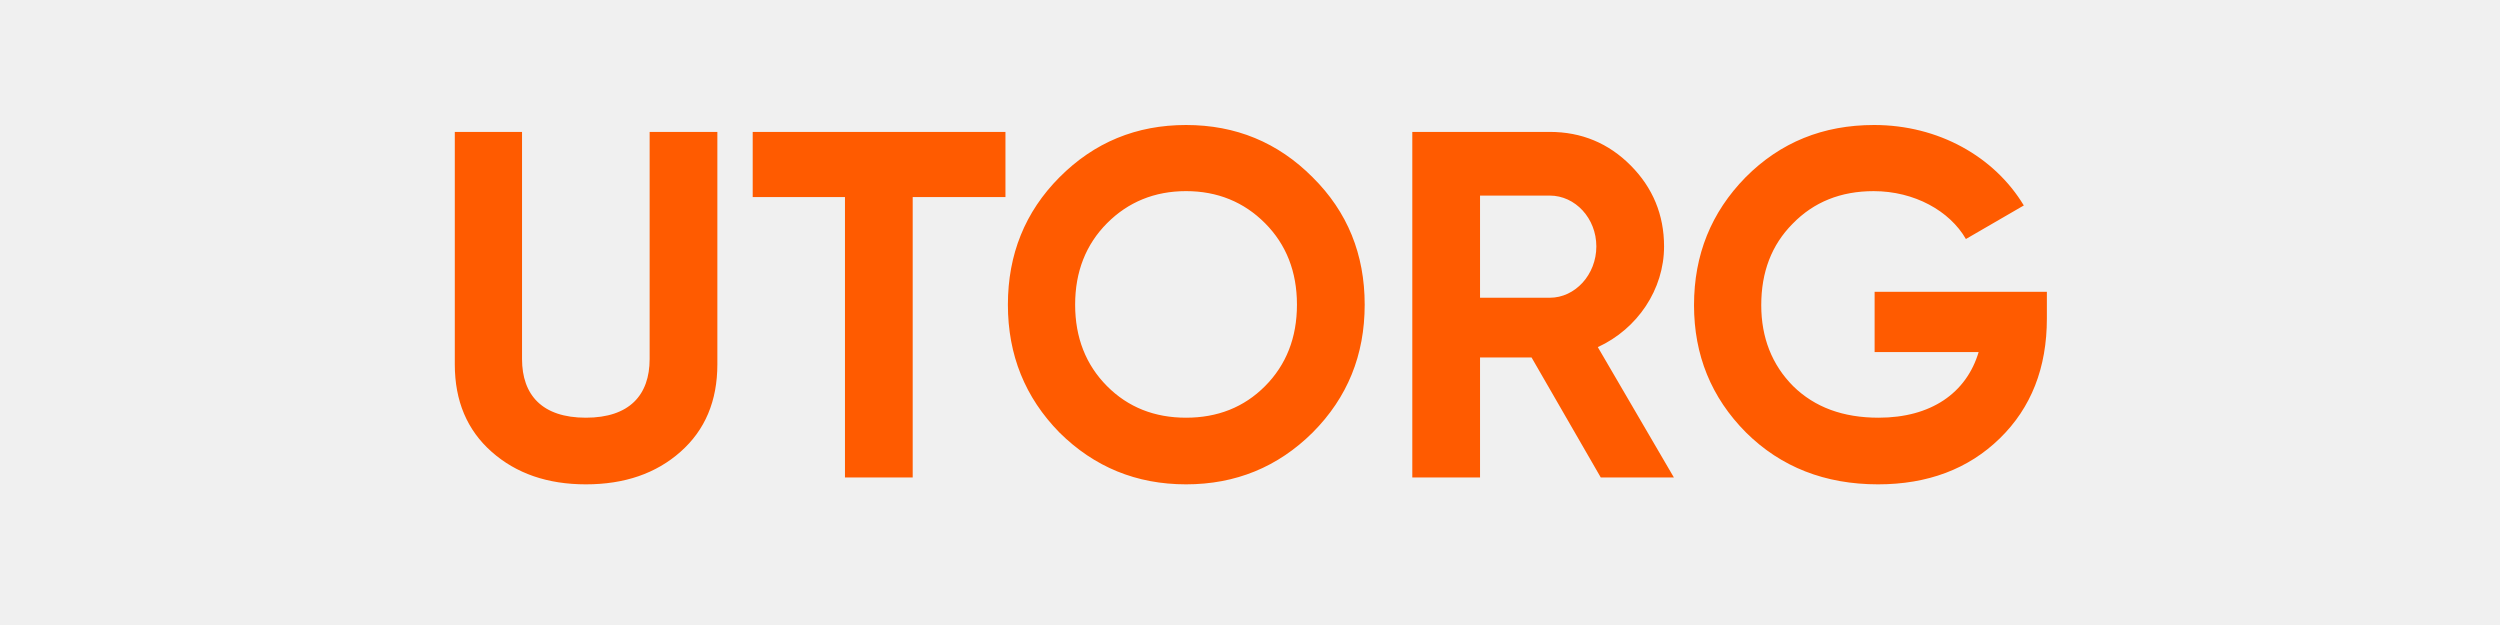
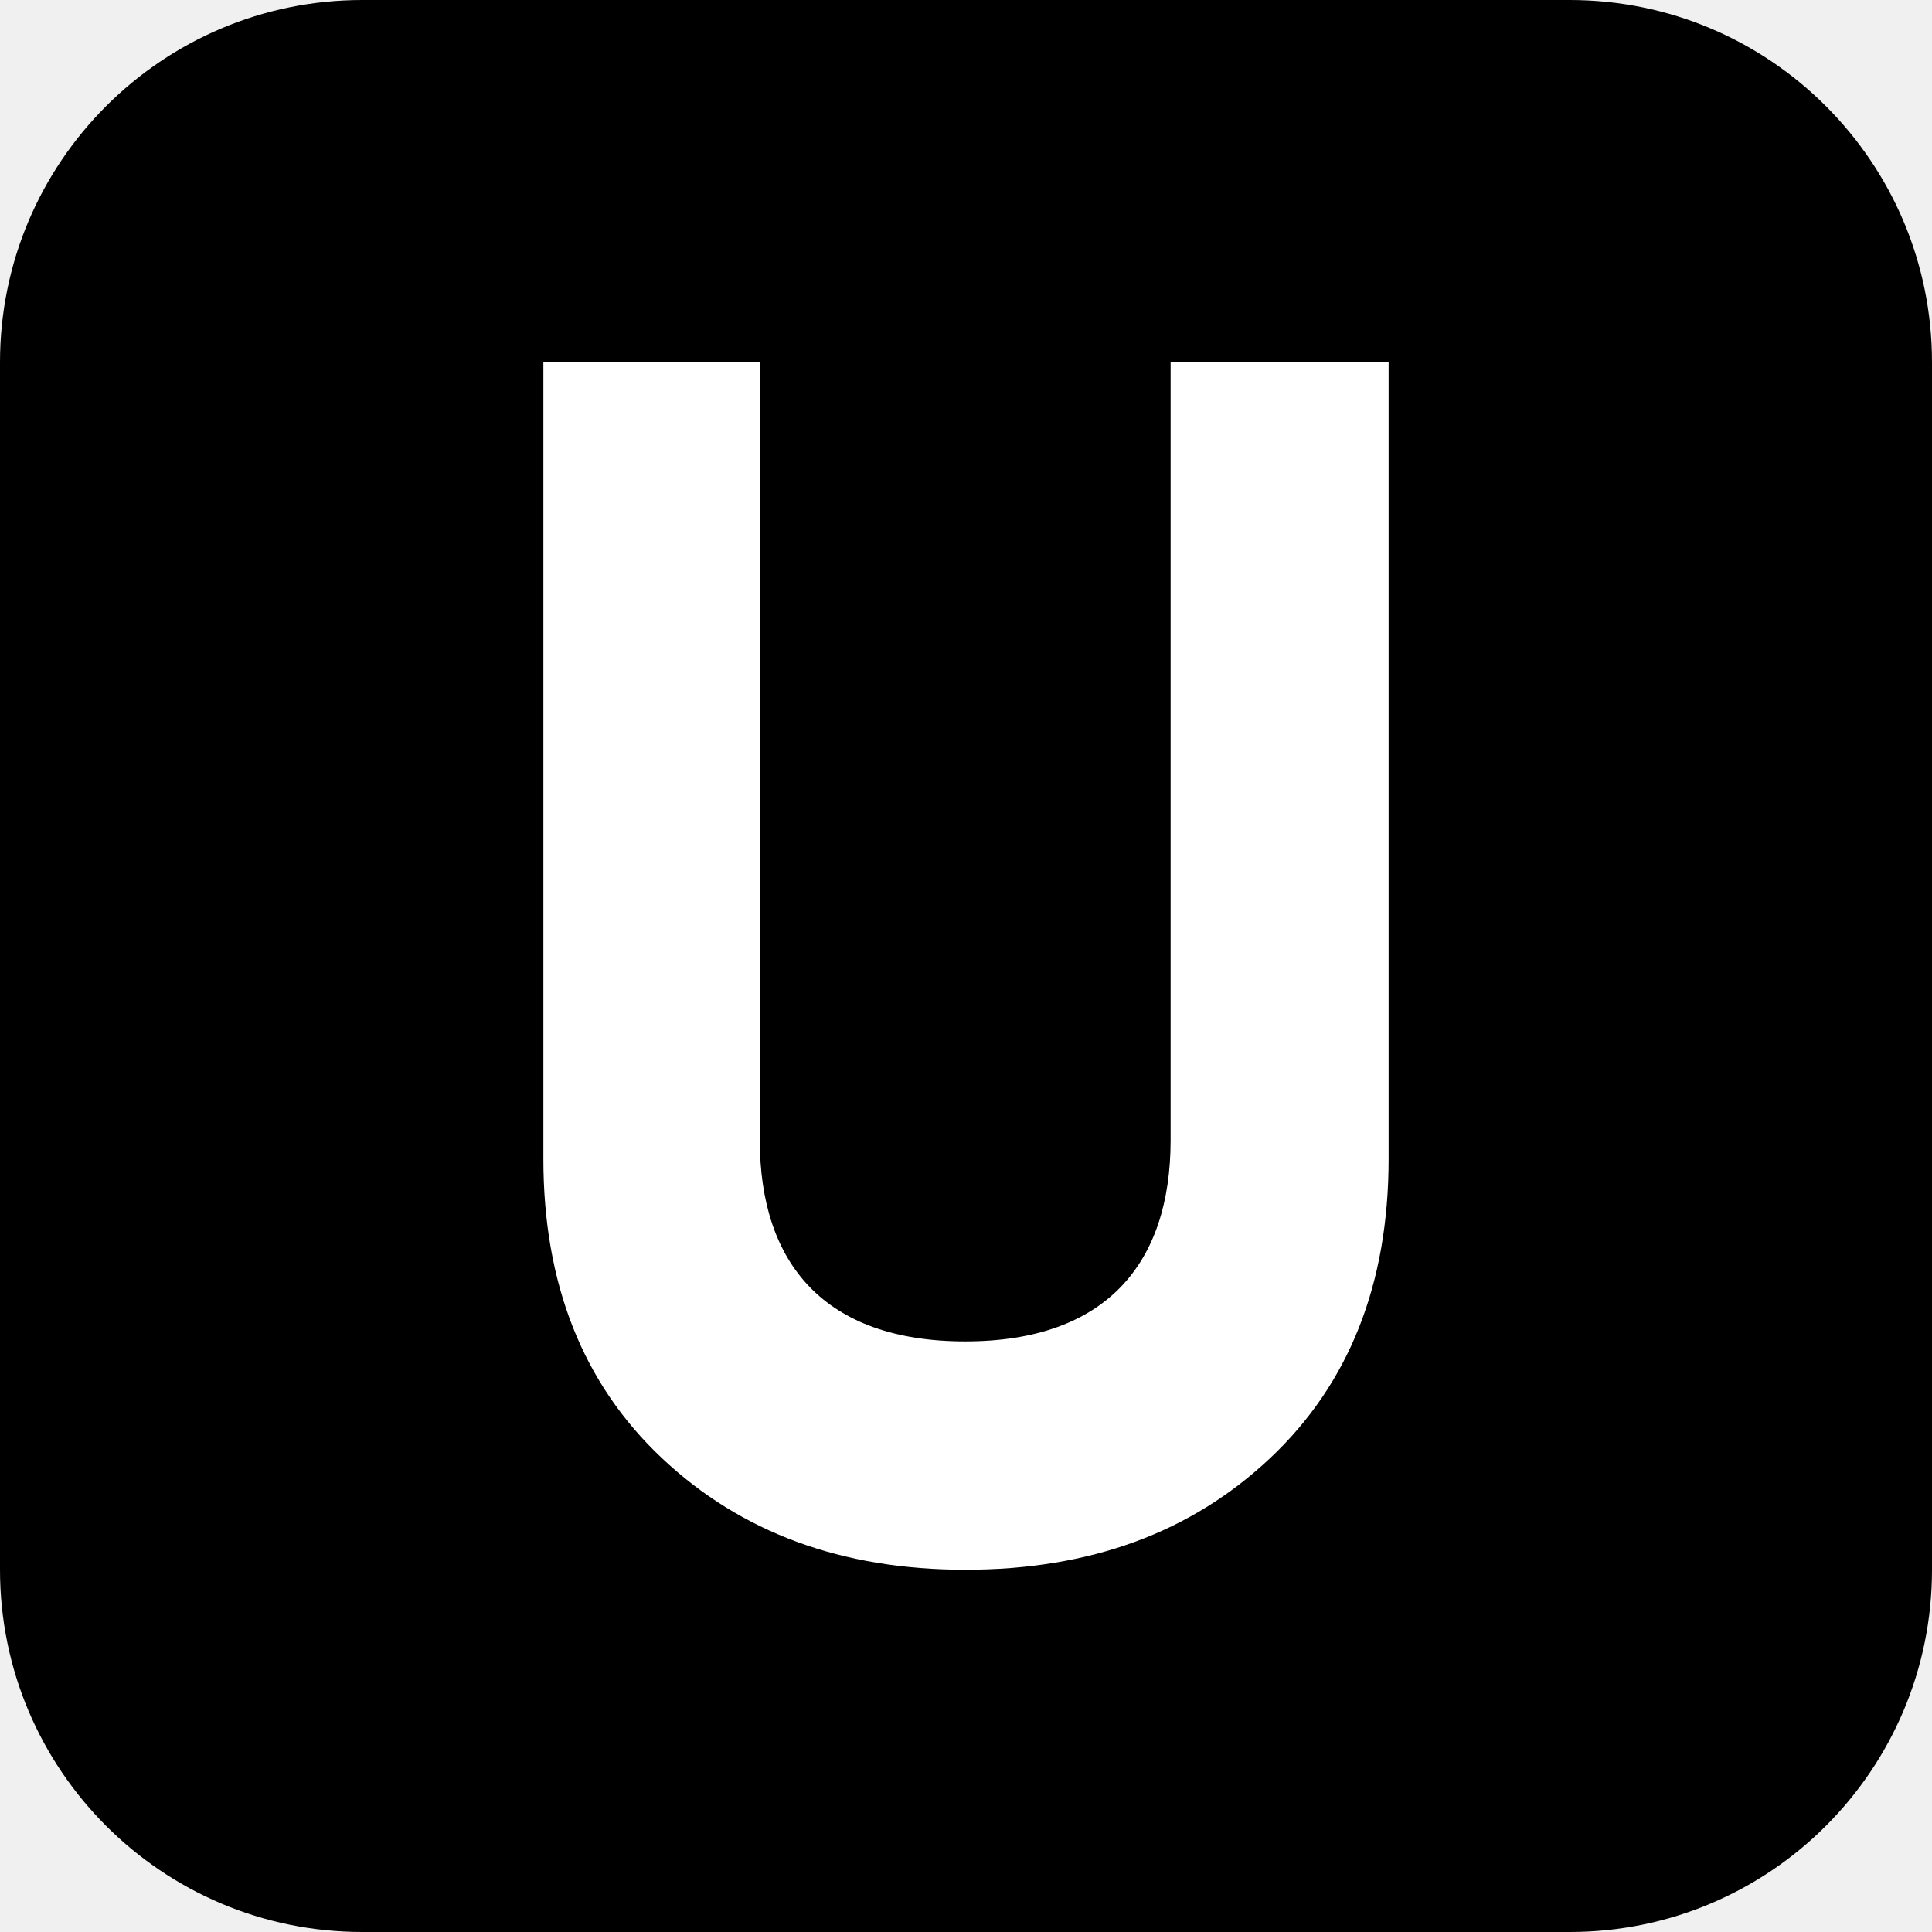
- <svg xmlns="http://www.w3.org/2000/svg" width="160" height="40" viewBox="0 0 160 40" fill="none">
-   <g clip-path="url(#clip0_9792_13487)">
-     <path fill-rule="evenodd" clip-rule="evenodd" d="M31.463 28.913C29.892 27.523 29.107 25.659 29.107 23.321V8.442H33.41V22.974C33.41 25.28 34.698 26.733 37.494 26.733C40.289 26.733 41.577 25.28 41.577 22.974V8.442H45.911V23.321C45.911 25.659 45.126 27.523 43.555 28.913C41.985 30.303 39.974 30.998 37.494 30.998C35.043 30.998 33.033 30.303 31.463 28.913ZM64.349 8.442V12.612H58.413V30.556H54.078V12.612H48.173V8.442H64.349ZM75.907 26.733C77.917 26.733 79.613 26.07 80.964 24.712C82.315 23.353 83.005 21.616 83.005 19.499C83.005 17.382 82.315 15.644 80.964 14.286C79.613 12.928 77.917 12.232 75.907 12.232C73.897 12.232 72.201 12.928 70.85 14.286C69.5 15.644 68.809 17.382 68.809 19.499C68.809 21.616 69.5 23.353 70.85 24.712C72.201 26.07 73.897 26.733 75.907 26.733ZM75.907 30.998C72.735 30.998 70.034 29.892 67.804 27.681C65.605 25.438 64.505 22.721 64.505 19.499C64.505 16.277 65.605 13.56 67.804 11.348C70.034 9.106 72.735 8 75.907 8C79.079 8 81.781 9.106 84.011 11.348C86.241 13.56 87.34 16.277 87.34 19.499C87.34 22.721 86.241 25.438 84.011 27.681C81.781 29.892 79.079 30.998 75.907 30.998ZM94.722 12.517V19.056H99.182C100.816 19.056 102.166 17.572 102.166 15.771C102.166 13.97 100.816 12.517 99.182 12.517H94.722ZM102.448 30.556L98.02 22.879H94.722V30.556H90.387V8.442H99.182C101.224 8.442 102.951 9.168 104.364 10.59C105.778 12.012 106.5 13.749 106.5 15.771C106.5 18.519 104.804 21.047 102.26 22.216L107.128 30.556H102.448ZM131 18.677V20.383C131 23.543 129.994 26.101 127.984 28.06C125.974 30.019 123.368 30.998 120.195 30.998C116.803 30.998 113.976 29.892 111.746 27.681C109.516 25.438 108.417 22.721 108.417 19.53C108.417 16.308 109.516 13.591 111.715 11.348C113.945 9.105 116.678 8 119.944 8C124.058 8 127.639 10.022 129.524 13.149L125.818 15.297C124.781 13.497 122.52 12.233 119.913 12.233C117.808 12.233 116.081 12.928 114.73 14.318C113.379 15.677 112.72 17.414 112.72 19.53C112.72 21.616 113.411 23.353 114.761 24.712C116.143 26.07 117.965 26.733 120.227 26.733C123.588 26.733 125.849 25.154 126.633 22.532H119.975V18.677H131Z" fill="#FF5B00" />
-   </g>
-   <defs>
-     <clipPath id="clip0_9792_13487">
-       <rect width="102" height="24" fill="white" transform="translate(29 8)" />
-     </clipPath>
-   </defs>
+ <svg xmlns="http://www.w3.org/2000/svg" width="32" height="32" viewBox="0 0 32 32" fill="none">
+   <rect width="32" height="32" rx="6" fill="black" />
+   <path d="M9 19.193C9 21.266 9.654 22.919 10.963 24.151C12.271 25.384 13.945 26 15.987 26C18.054 26 19.729 25.384 21.038 24.151C22.346 22.919 23 21.266 23 19.193V6H19.389V18.885C19.389 20.93 18.316 22.218 15.987 22.218C13.658 22.218 12.585 20.93 12.585 18.885V6H9V19.193Z" fill="white" />
</svg>
